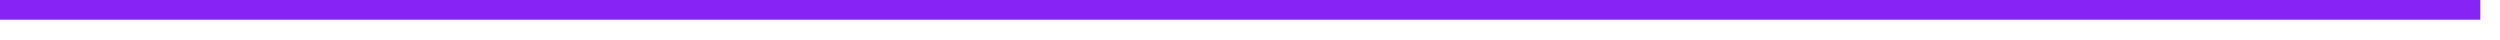
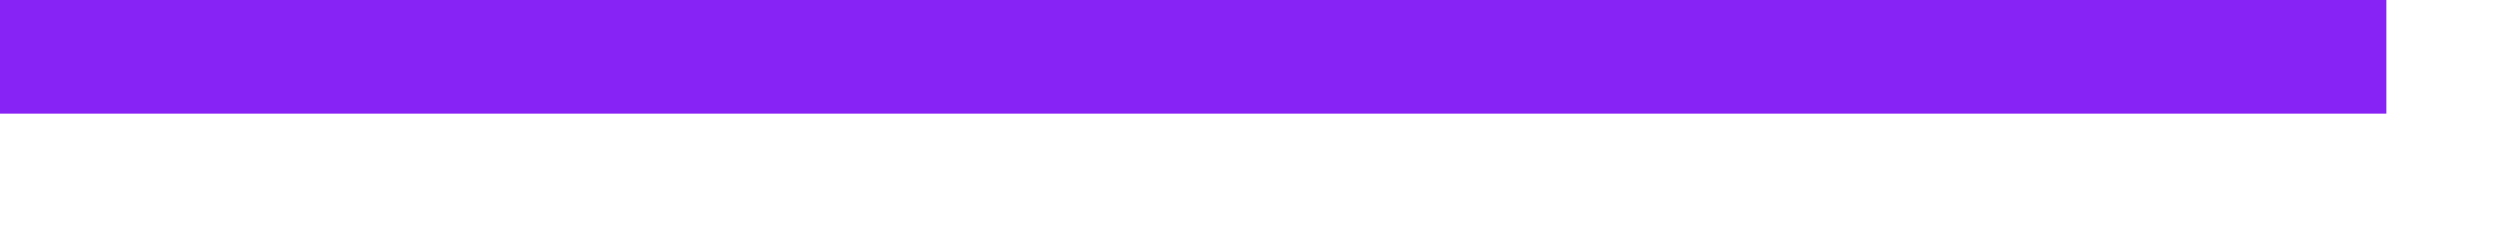
- <svg xmlns="http://www.w3.org/2000/svg" version="1.1" width="127px" height="2px">
-   <g transform="matrix(1 0 0 1 -594 -232 )">
-     <path d="M 594 232.5  L 720 232.5  " stroke-width="1" stroke="#8723f5" fill="none" />
+ <svg xmlns="http://www.w3.org/2000/svg" version="1.1" width="22px" height="2px">
+   <g transform="matrix(1 0 0 1 -1578 -363 )">
+     <path d="M 1578 363.5  L 1599 363.5  " stroke-width="1" stroke="#8723f5" fill="none" />
  </g>
</svg>
